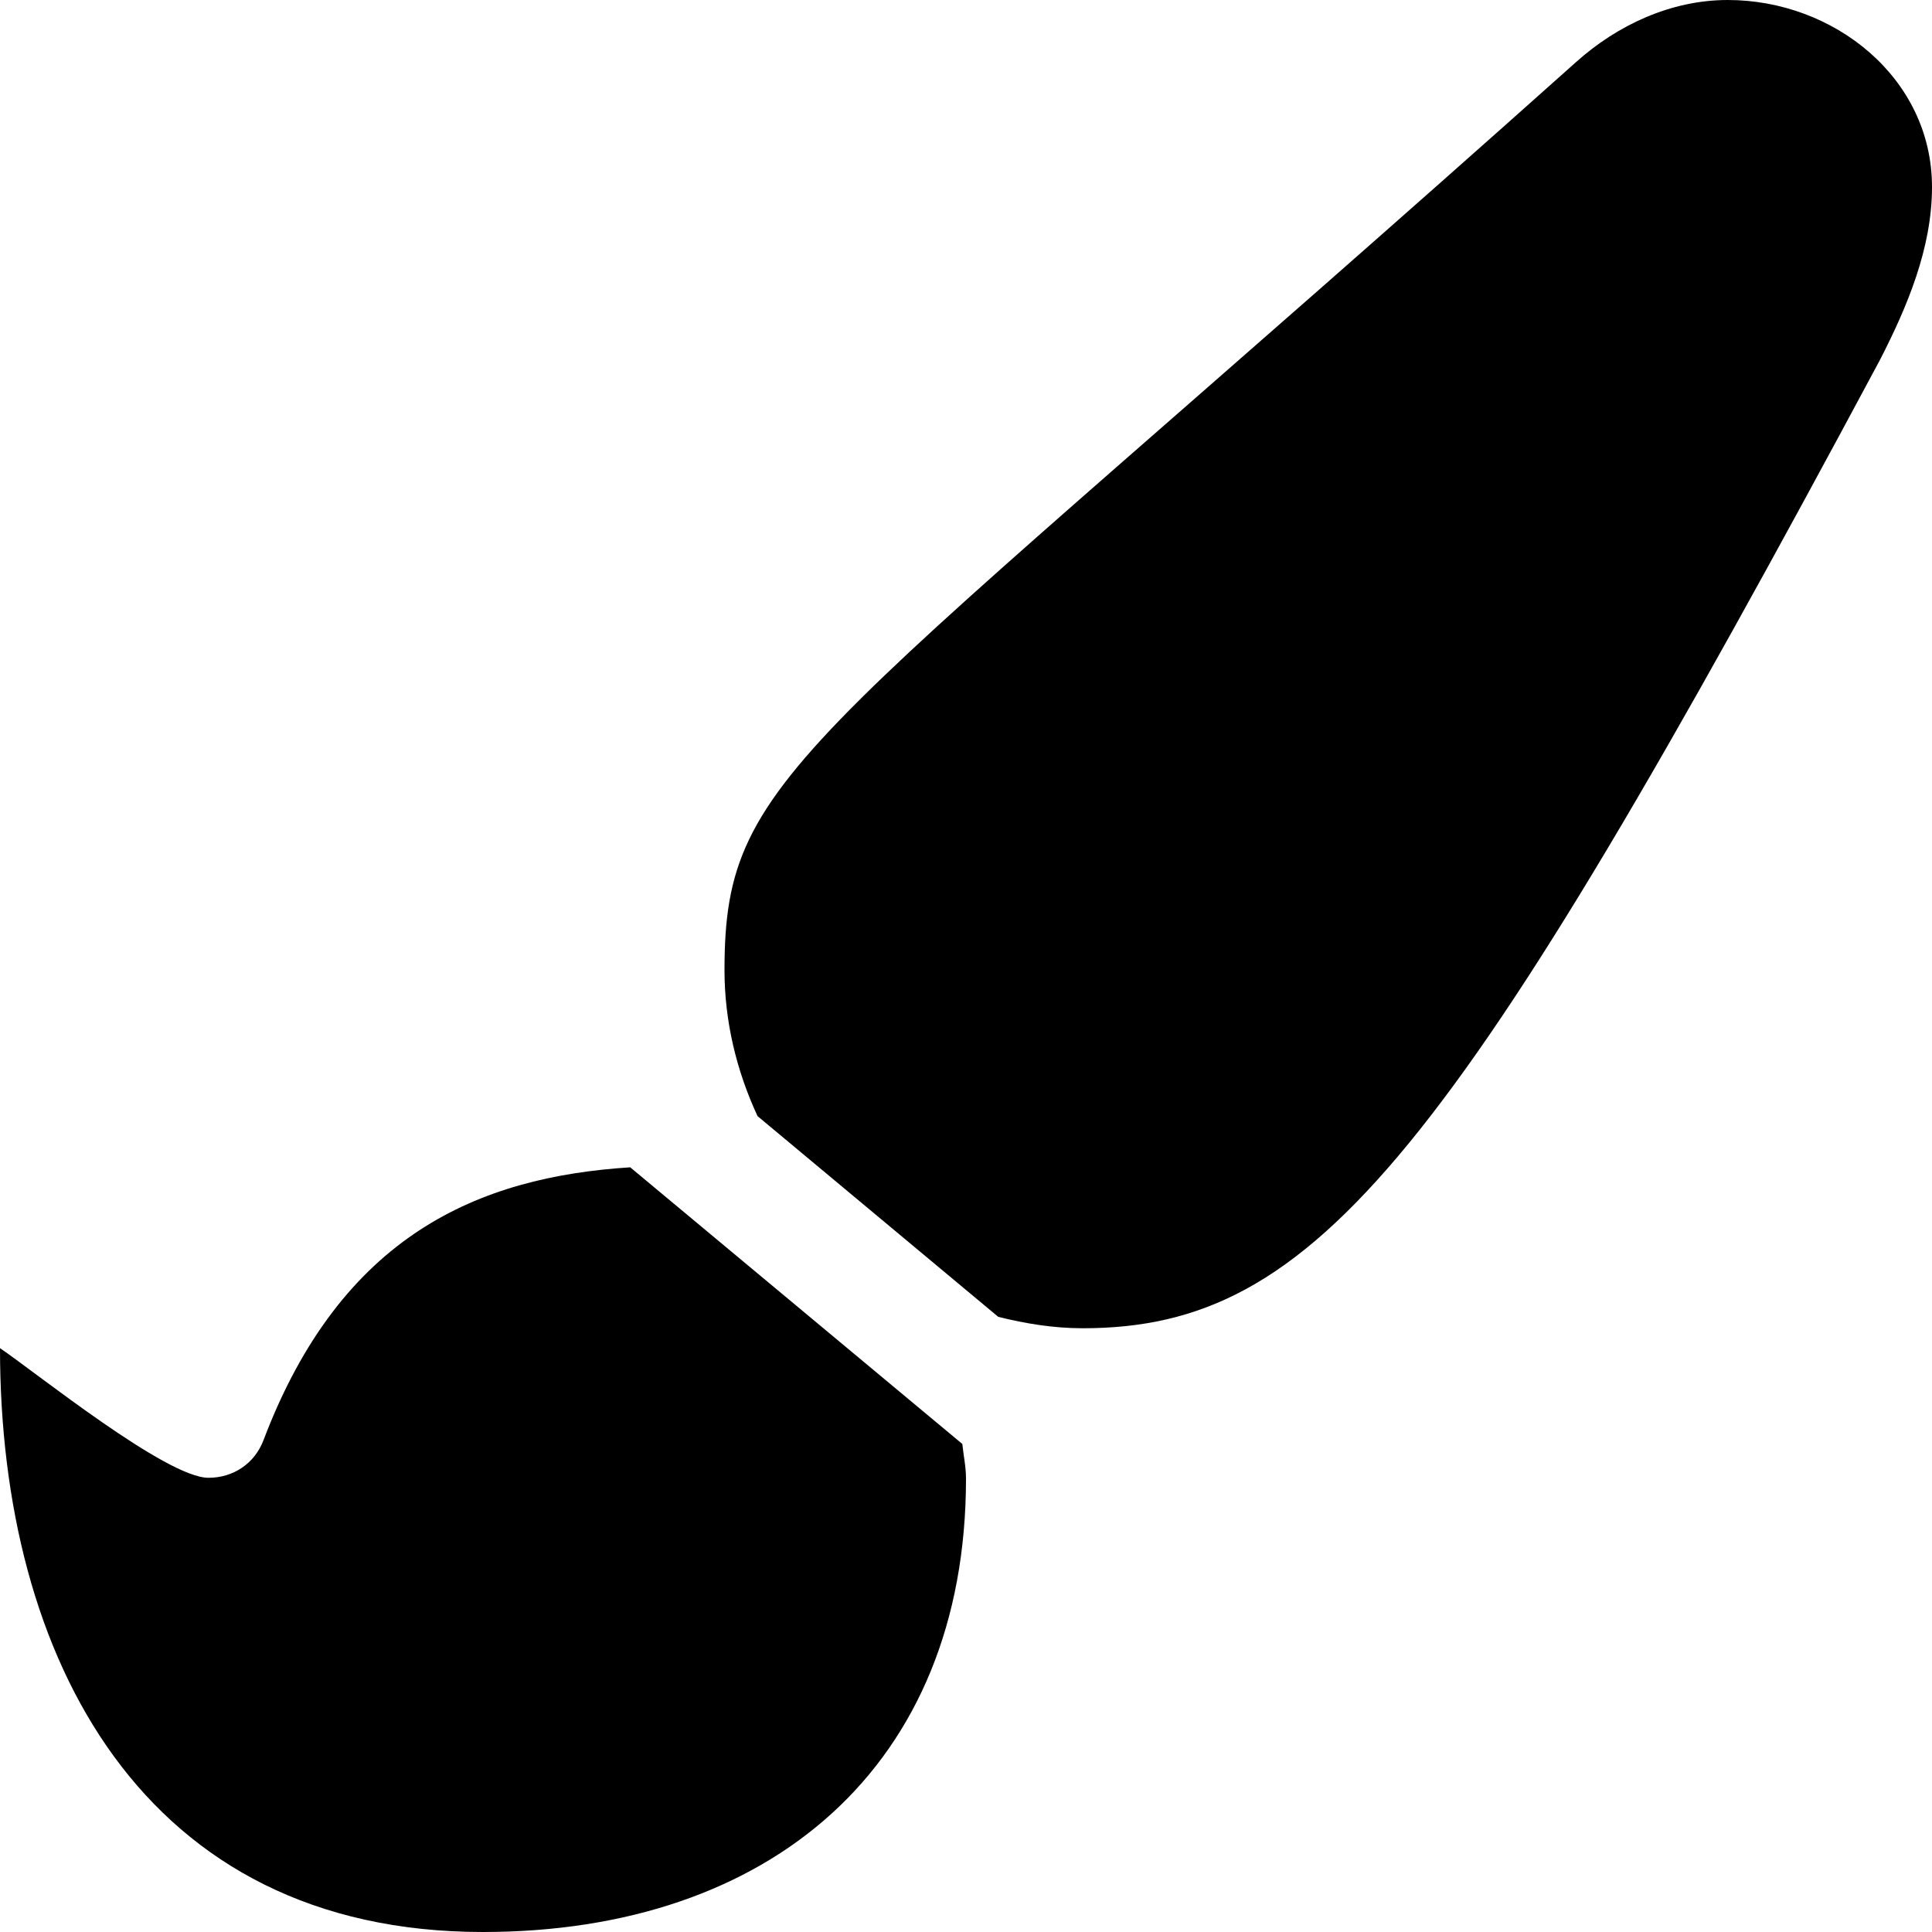
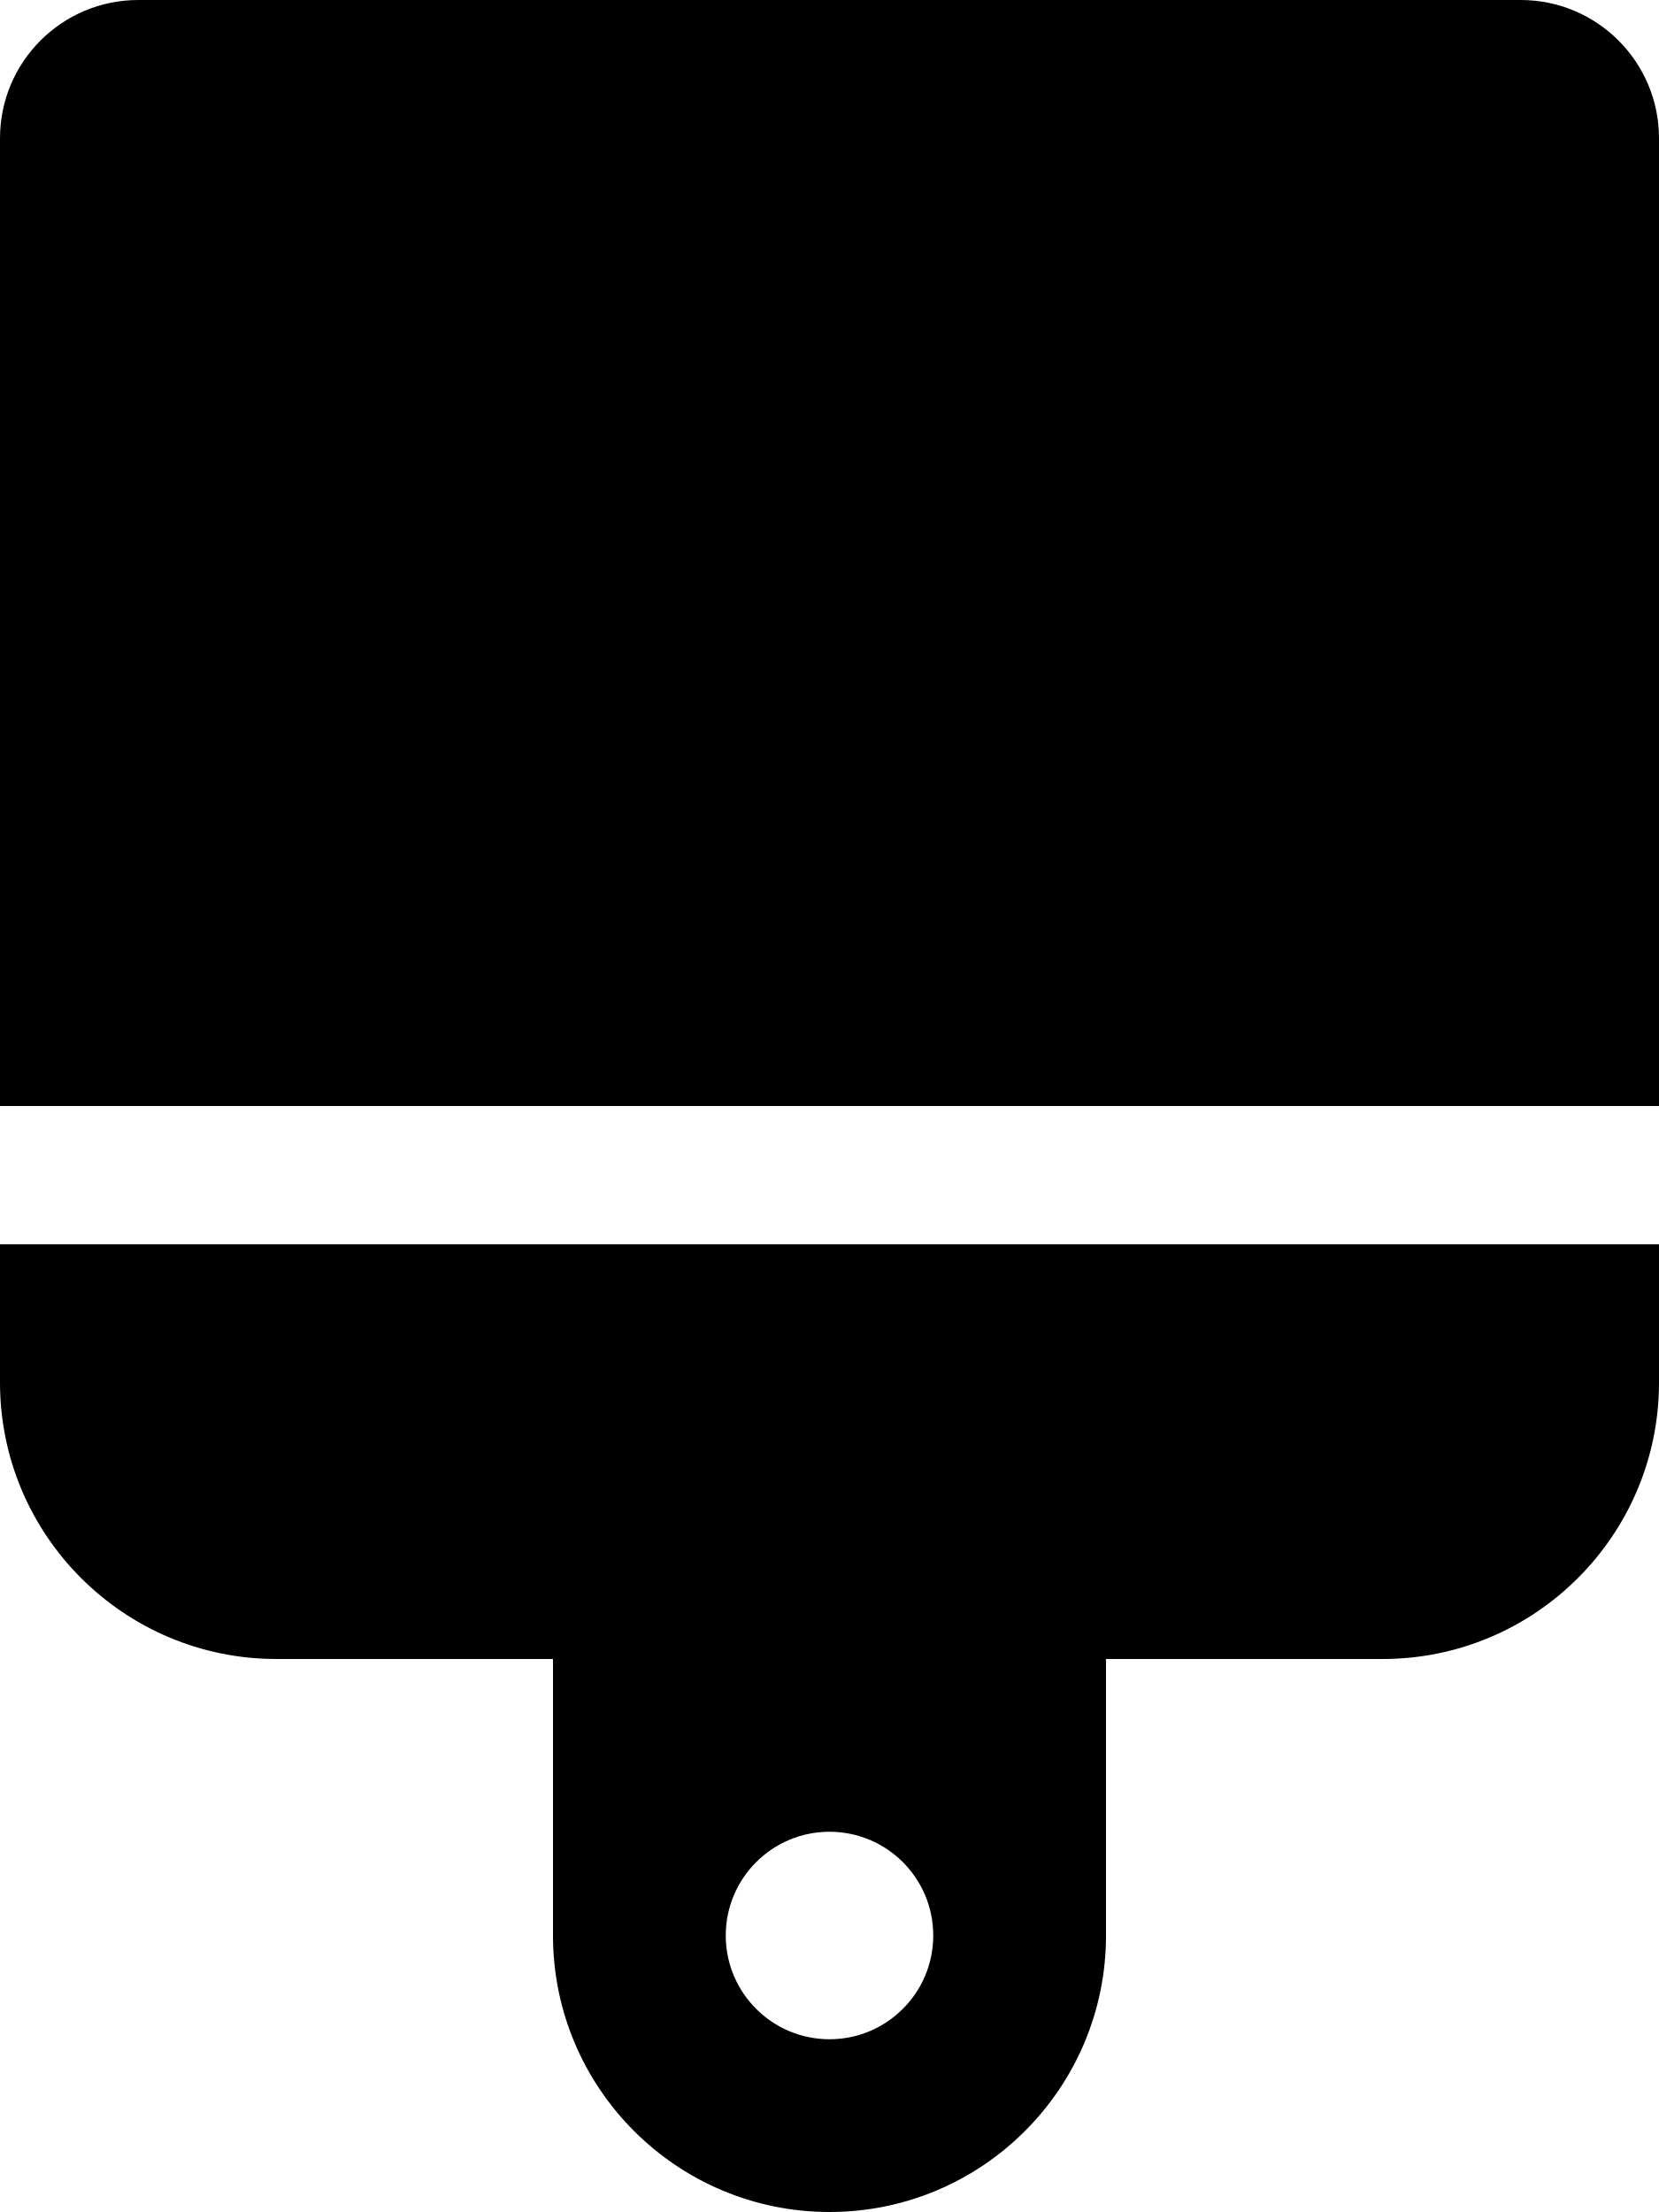
- <svg xmlns="http://www.w3.org/2000/svg" height="1000" width="1000">
-   <path d="M326.2 604.2c-78.3 5 -149.5 34.9 -189.8 141.2 -4.6 12.1 -15.6 19.5 -28.5 19.5C86.2 764.9 19.1 710.8 0 697.8 0 858.6 74.1 1000 250 1000c148.2 0 250 -85.5 250 -234.7 0 -6.1 -1.3 -11.9 -1.9 -17.9L326.2 604.2zM894.3 0C864.7 0 837 13.1 815.8 32.1 416.5 388.8 375 397.1 375 502.1c0 26.8 6.3 52.3 17.1 75.6l124.6 103.9c14.1 3.5 28.6 5.9 43.7 5.9 121.3 0 191.7 -88.8 412.5 -500.9 14.4 -28 27.1 -58.3 27.1 -89.8C1000 40.3 949.2 0 894.3 0z" />
+ <svg xmlns="http://www.w3.org/2000/svg" height="1000" width="750">
+   <path d="M687.5 0h-625C28 0 0 28 0 62.5V500h750V62.5C750 28 722 0 687.5 0zM0 625c0 69 56 125 125 125h125v125c0 69 56 125 125 125S500 944 500 875V750h125c69 0 125 -56 125 -125v-62.5H0V625zm375 203.1c25.9 0 46.9 21 46.9 46.9s-21 46.9 -46.9 46.9 -46.9 -21 -46.9 -46.9 21 -46.9 46.9 -46.9z" />
</svg>
